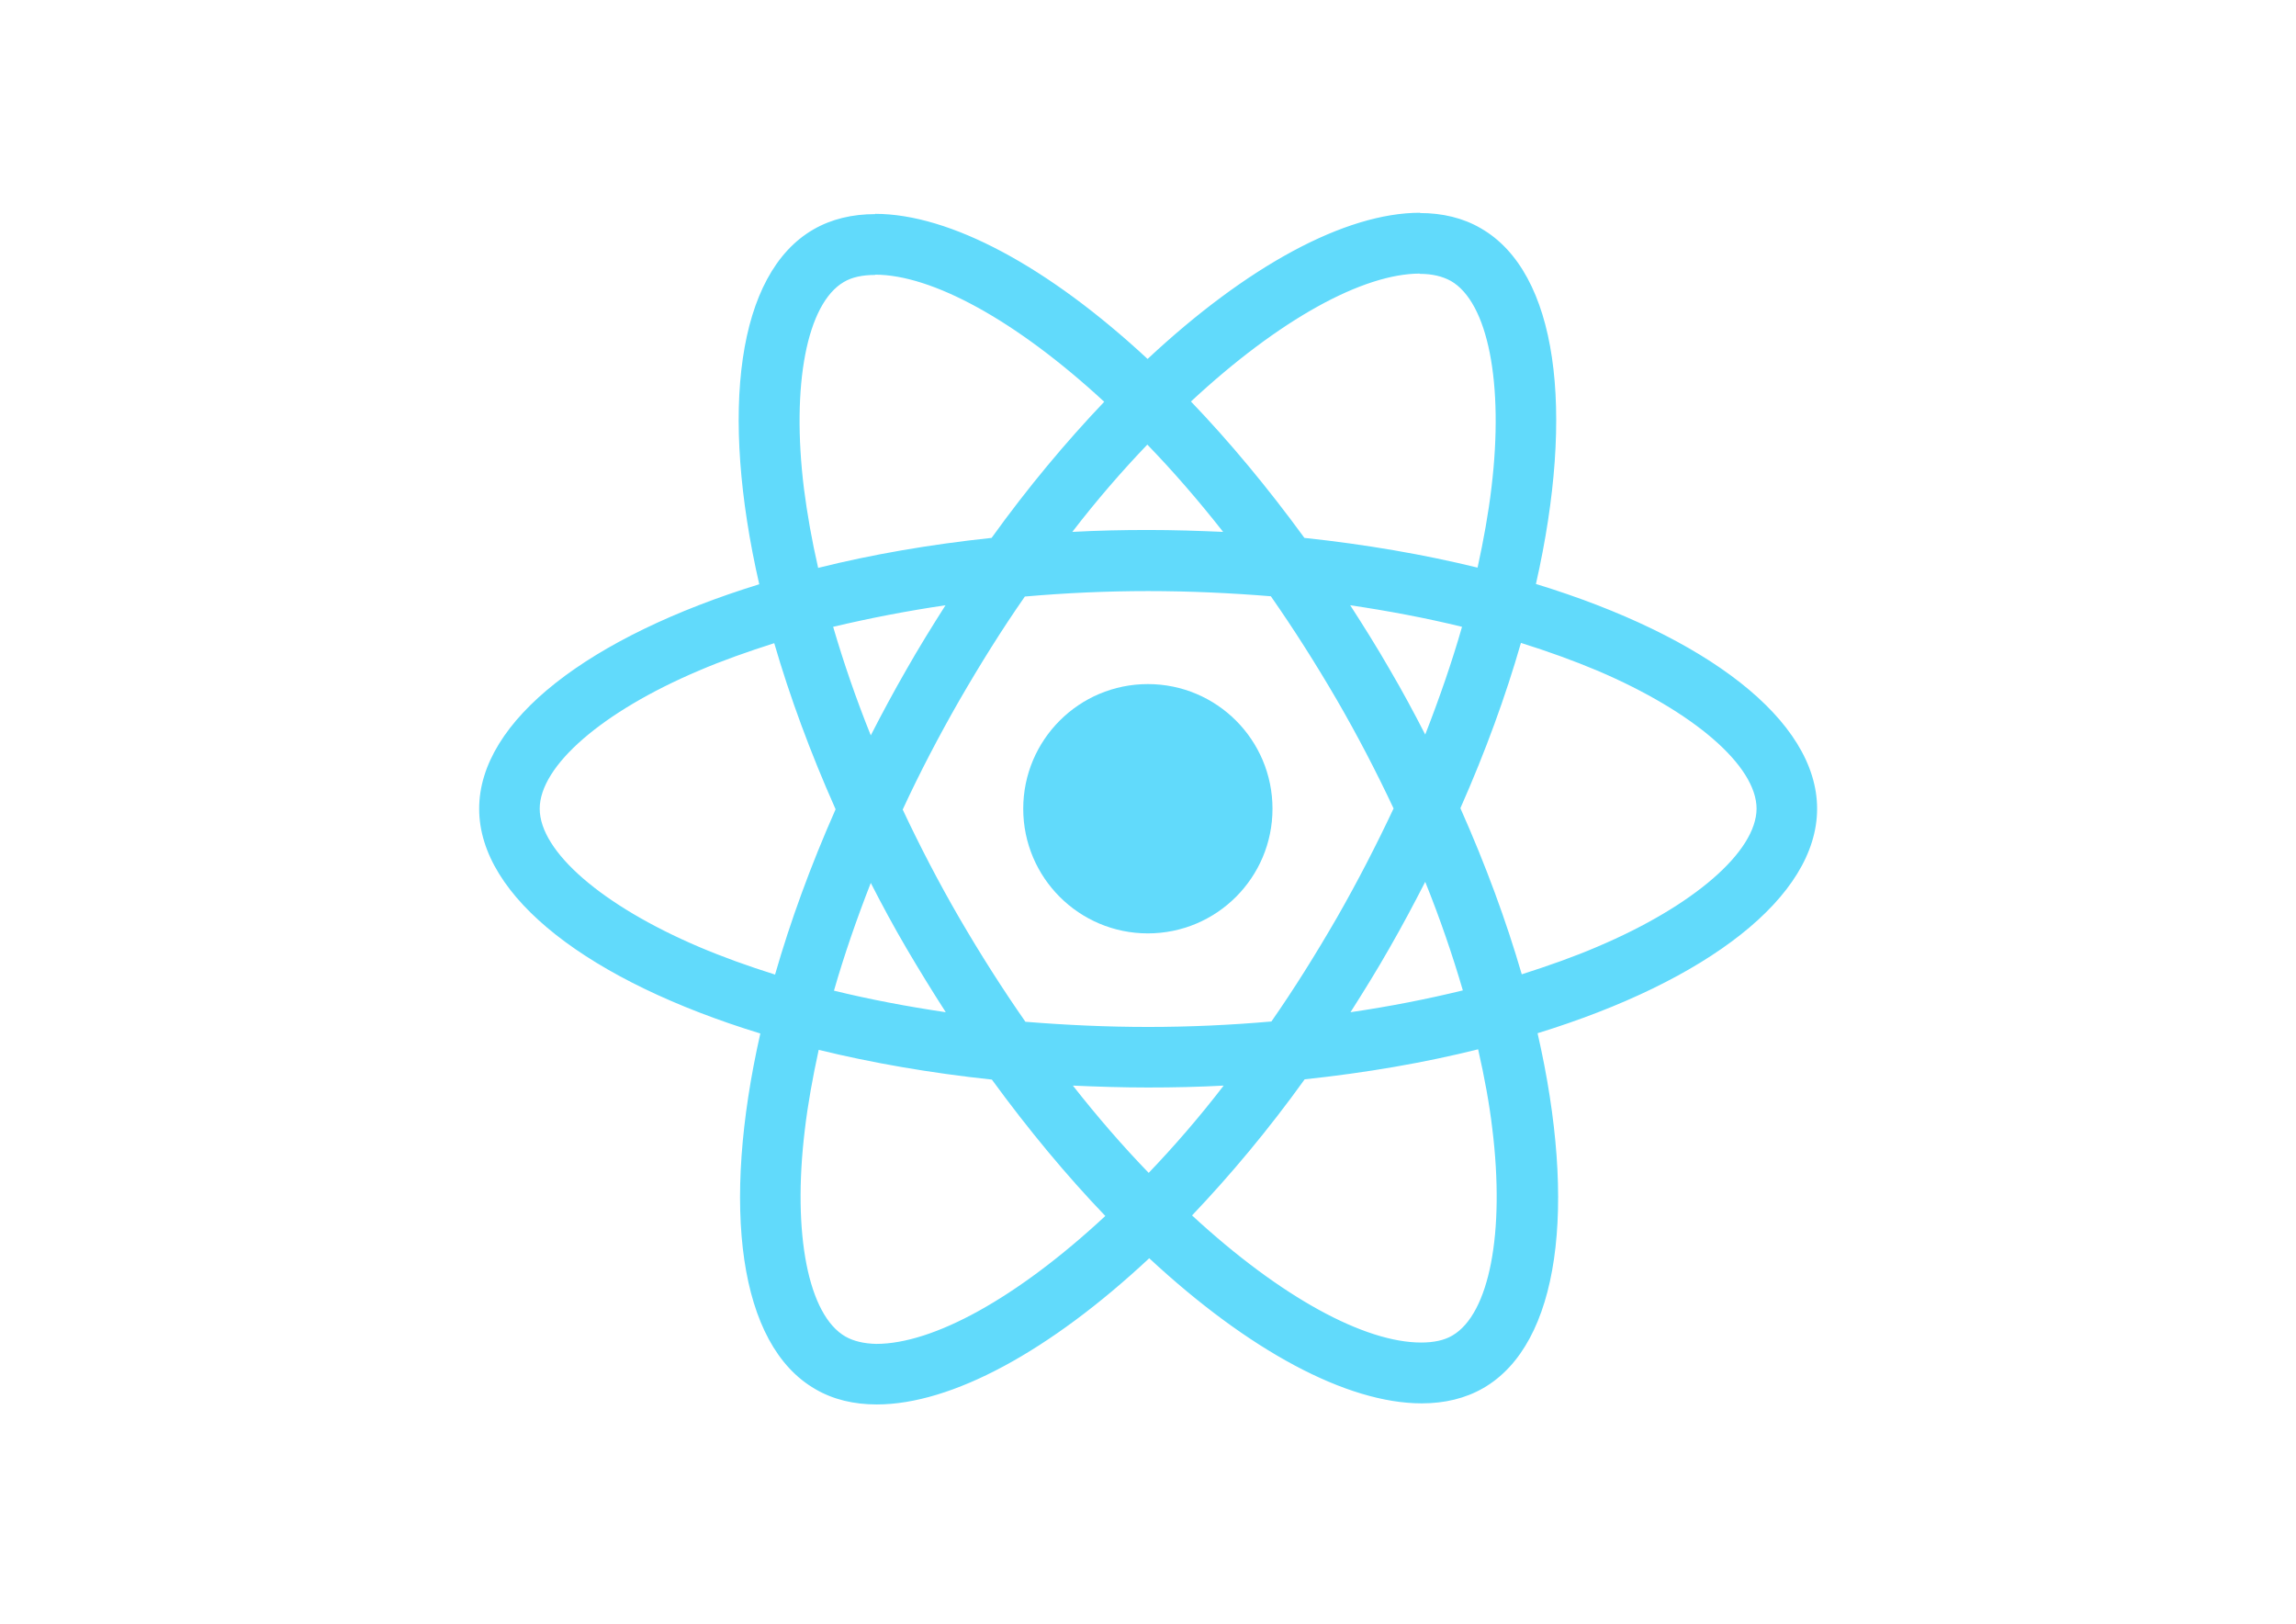
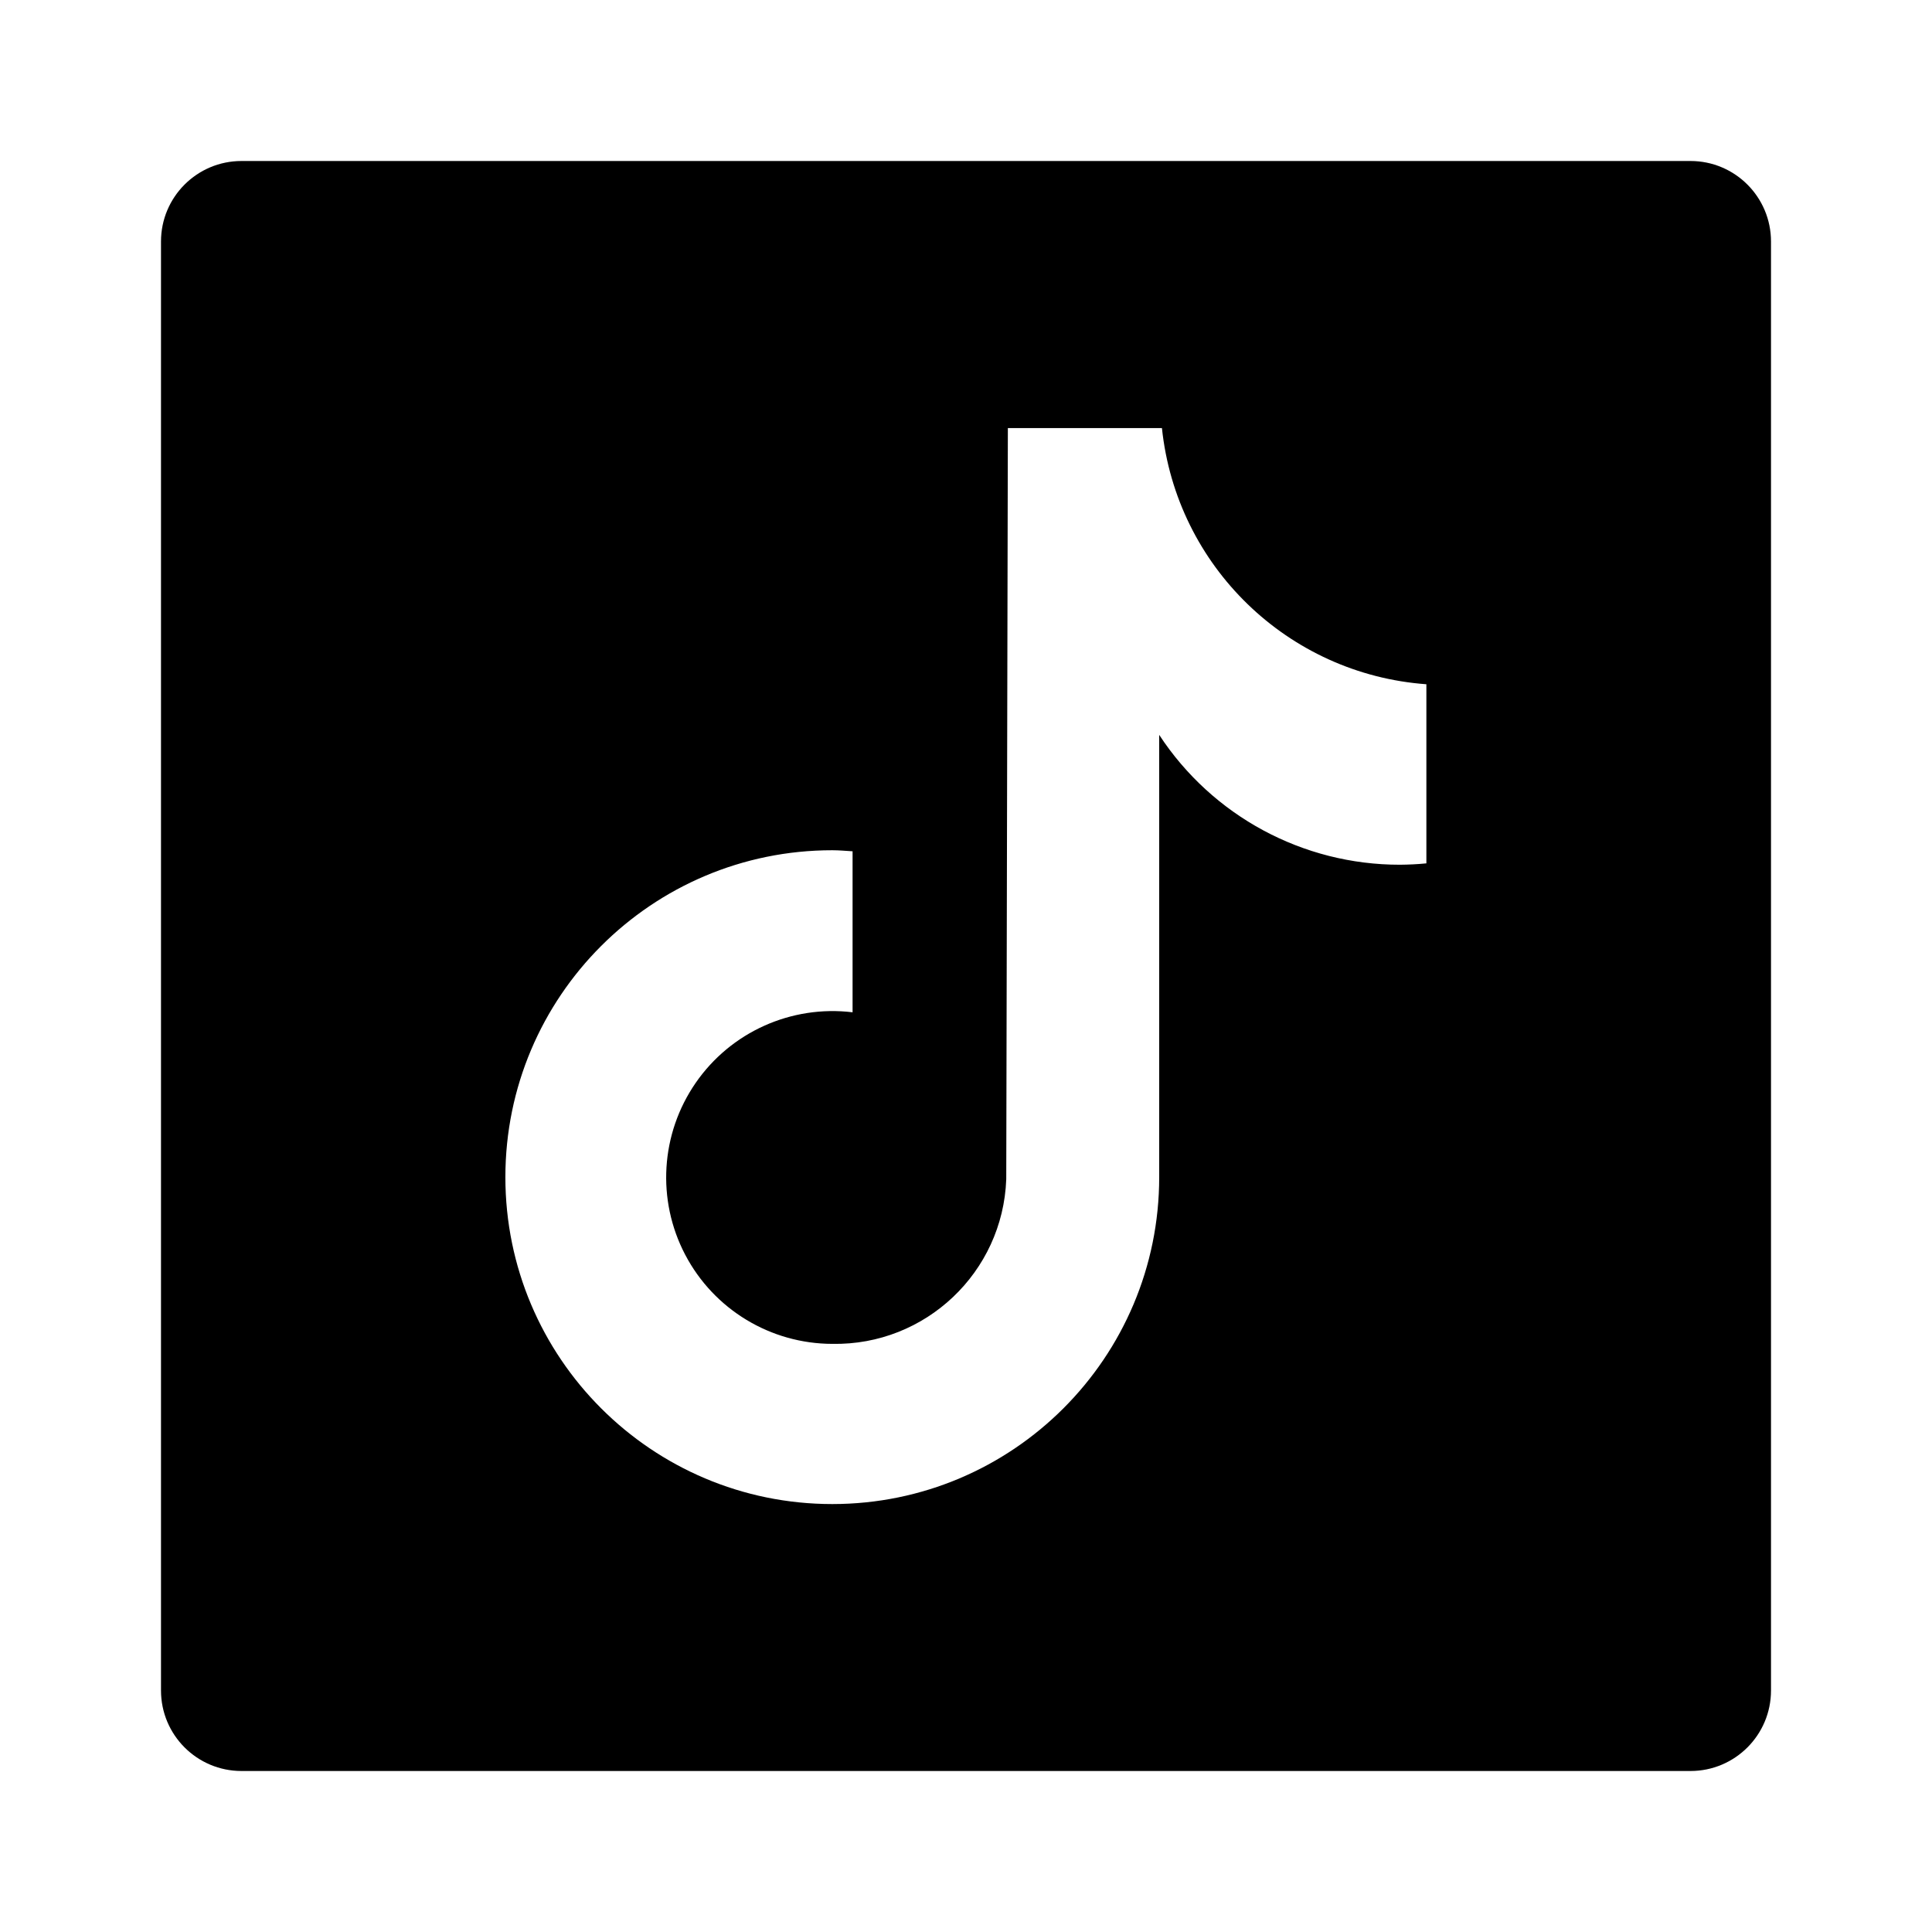
- <svg xmlns="http://www.w3.org/2000/svg" viewBox="0 0 841.9 595.3">
-   <g fill="#61DAFB">
-     <path d="M666.3 296.5c0-32.5-40.7-63.3-103.1-82.4 14.4-63.6 8-114.2-20.2-130.4-6.5-3.8-14.1-5.6-22.4-5.6v22.3c4.6 0 8.3.9 11.4 2.6 13.6 7.8 19.5 37.5 14.9 75.7-1.1 9.4-2.9 19.3-5.1 29.4-19.6-4.8-41-8.5-63.5-10.9-13.5-18.5-27.5-35.3-41.6-50 32.6-30.3 63.2-46.9 84-46.9V78c-27.5 0-63.5 19.6-99.9 53.6-36.4-33.8-72.4-53.2-99.9-53.2v22.3c20.7 0 51.4 16.5 84 46.6-14 14.7-28 31.4-41.3 49.9-22.6 2.4-44 6.1-63.6 11-2.3-10-4-19.7-5.2-29-4.7-38.2 1.1-67.9 14.6-75.8 3-1.8 6.9-2.6 11.5-2.6V78.5c-8.4 0-16 1.8-22.6 5.6-28.1 16.2-34.4 66.7-19.9 130.1-62.2 19.2-102.7 49.9-102.7 82.3 0 32.5 40.7 63.3 103.1 82.4-14.4 63.6-8 114.2 20.2 130.4 6.5 3.8 14.1 5.6 22.5 5.6 27.5 0 63.5-19.6 99.9-53.6 36.4 33.8 72.4 53.2 99.9 53.2 8.4 0 16-1.8 22.6-5.6 28.1-16.2 34.4-66.7 19.9-130.1 62-19.1 102.5-49.9 102.5-82.3zm-130.2-66.7c-3.7 12.9-8.3 26.2-13.5 39.5-4.1-8-8.4-16-13.1-24-4.6-8-9.5-15.8-14.4-23.4 14.2 2.1 27.9 4.7 41 7.9zm-45.8 106.5c-7.8 13.5-15.8 26.3-24.1 38.2-14.9 1.3-30 2-45.2 2-15.1 0-30.2-.7-45-1.9-8.3-11.9-16.4-24.6-24.2-38-7.6-13.1-14.5-26.4-20.8-39.8 6.2-13.4 13.2-26.8 20.7-39.9 7.8-13.5 15.8-26.3 24.1-38.2 14.9-1.3 30-2 45.2-2 15.1 0 30.2.7 45 1.9 8.3 11.9 16.4 24.6 24.2 38 7.6 13.1 14.5 26.4 20.8 39.8-6.3 13.4-13.2 26.8-20.7 39.9zm32.3-13c5.4 13.4 10 26.8 13.8 39.8-13.1 3.2-26.9 5.9-41.2 8 4.9-7.7 9.8-15.6 14.4-23.7 4.6-8 8.9-16.1 13-24.1zM421.2 430c-9.3-9.6-18.6-20.3-27.8-32 9 .4 18.2.7 27.5.7 9.4 0 18.7-.2 27.8-.7-9 11.7-18.3 22.4-27.5 32zm-74.4-58.9c-14.2-2.1-27.9-4.7-41-7.9 3.7-12.9 8.3-26.2 13.5-39.5 4.1 8 8.4 16 13.1 24 4.7 8 9.5 15.8 14.4 23.4zM420.7 163c9.3 9.6 18.6 20.3 27.8 32-9-.4-18.2-.7-27.5-.7-9.4 0-18.7.2-27.8.7 9-11.7 18.3-22.4 27.5-32zm-74 58.9c-4.9 7.7-9.8 15.6-14.4 23.7-4.6 8-8.9 16-13 24-5.4-13.4-10-26.8-13.8-39.8 13.1-3.1 26.9-5.8 41.2-7.9zm-90.5 125.2c-35.4-15.1-58.3-34.9-58.3-50.6 0-15.7 22.9-35.6 58.3-50.6 8.6-3.7 18-7 27.7-10.1 5.7 19.6 13.2 40 22.5 60.9-9.2 20.8-16.6 41.1-22.2 60.6-9.9-3.1-19.3-6.5-28-10.2zM310 490c-13.6-7.8-19.5-37.5-14.9-75.7 1.1-9.4 2.9-19.3 5.1-29.4 19.6 4.8 41 8.5 63.5 10.9 13.5 18.5 27.5 35.3 41.6 50-32.6 30.3-63.2 46.9-84 46.9-4.5-.1-8.3-1-11.3-2.7zm237.2-76.2c4.7 38.2-1.1 67.9-14.6 75.8-3 1.8-6.9 2.6-11.5 2.6-20.7 0-51.4-16.5-84-46.6 14-14.7 28-31.4 41.3-49.9 22.6-2.4 44-6.1 63.6-11 2.3 10.1 4.1 19.8 5.2 29.1zm38.5-66.7c-8.6 3.7-18 7-27.7 10.1-5.7-19.6-13.2-40-22.5-60.9 9.2-20.8 16.6-41.1 22.2-60.6 9.9 3.1 19.3 6.5 28.1 10.2 35.4 15.1 58.3 34.9 58.3 50.6-.1 15.7-23 35.6-58.4 50.6zM320.8 78.4z" />
-     <circle cx="420.9" cy="296.5" r="45.7" />
-     <path d="M520.5 78.1z" />
+ <svg xmlns="http://www.w3.org/2000/svg" fill="#000000" viewBox="0 0 24 24">
+   <g id="SVGRepo_bgCarrier" stroke-width="0" />
+   <g id="SVGRepo_tracerCarrier" stroke-linecap="round" stroke-linejoin="round" />
+   <g id="SVGRepo_iconCarrier">
+     <path d="M21,2H3A1,1,0,0,0,2,3V21a1,1,0,0,0,1,1H21a1,1,0,0,0,1-1V3A1,1,0,0,0,21,2Zm-3.281,8.725h0c-.109.011-.219.016-.328.017A3.571,3.571,0,0,1,14.4,9.129v5.493a4.061,4.061,0,1,1-4.06-4.06c.085,0,.167.008.251.013v2a2.067,2.067,0,1,0-.251,4.119A2.123,2.123,0,0,0,12.5,14.649l.02-9.331h1.914A3.564,3.564,0,0,0,17.719,8.5Z" />
  </g>
</svg>
